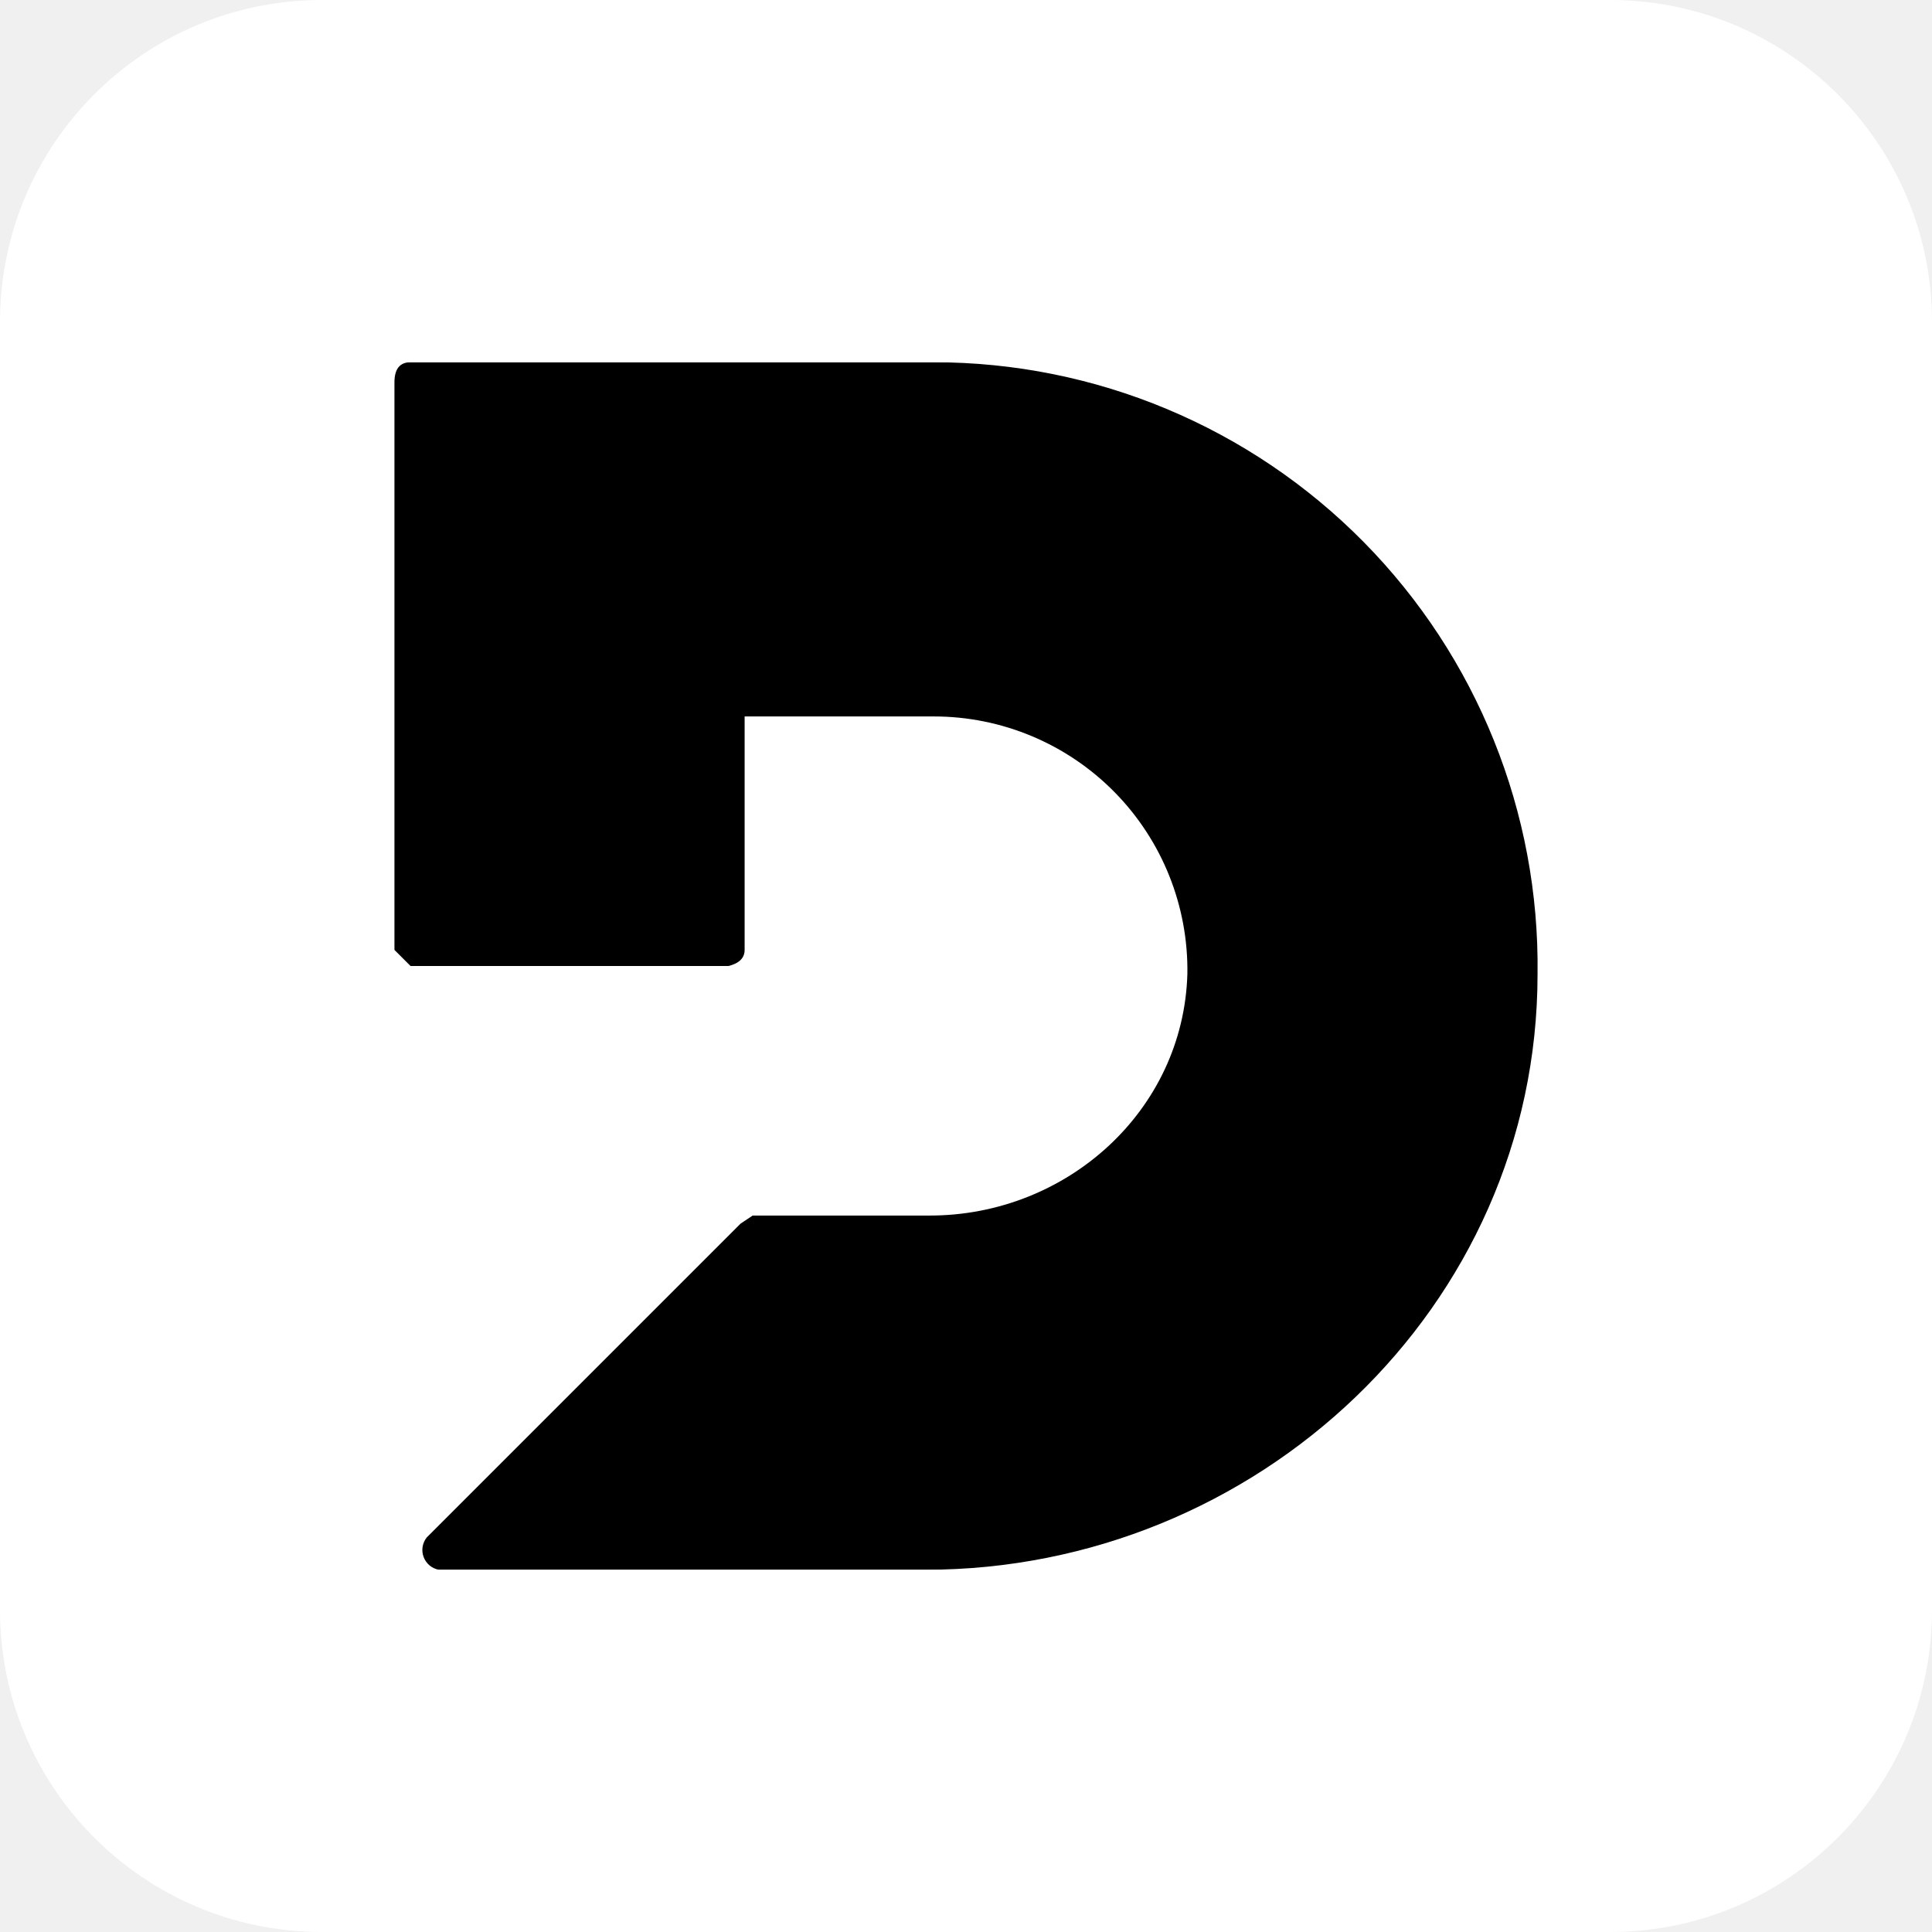
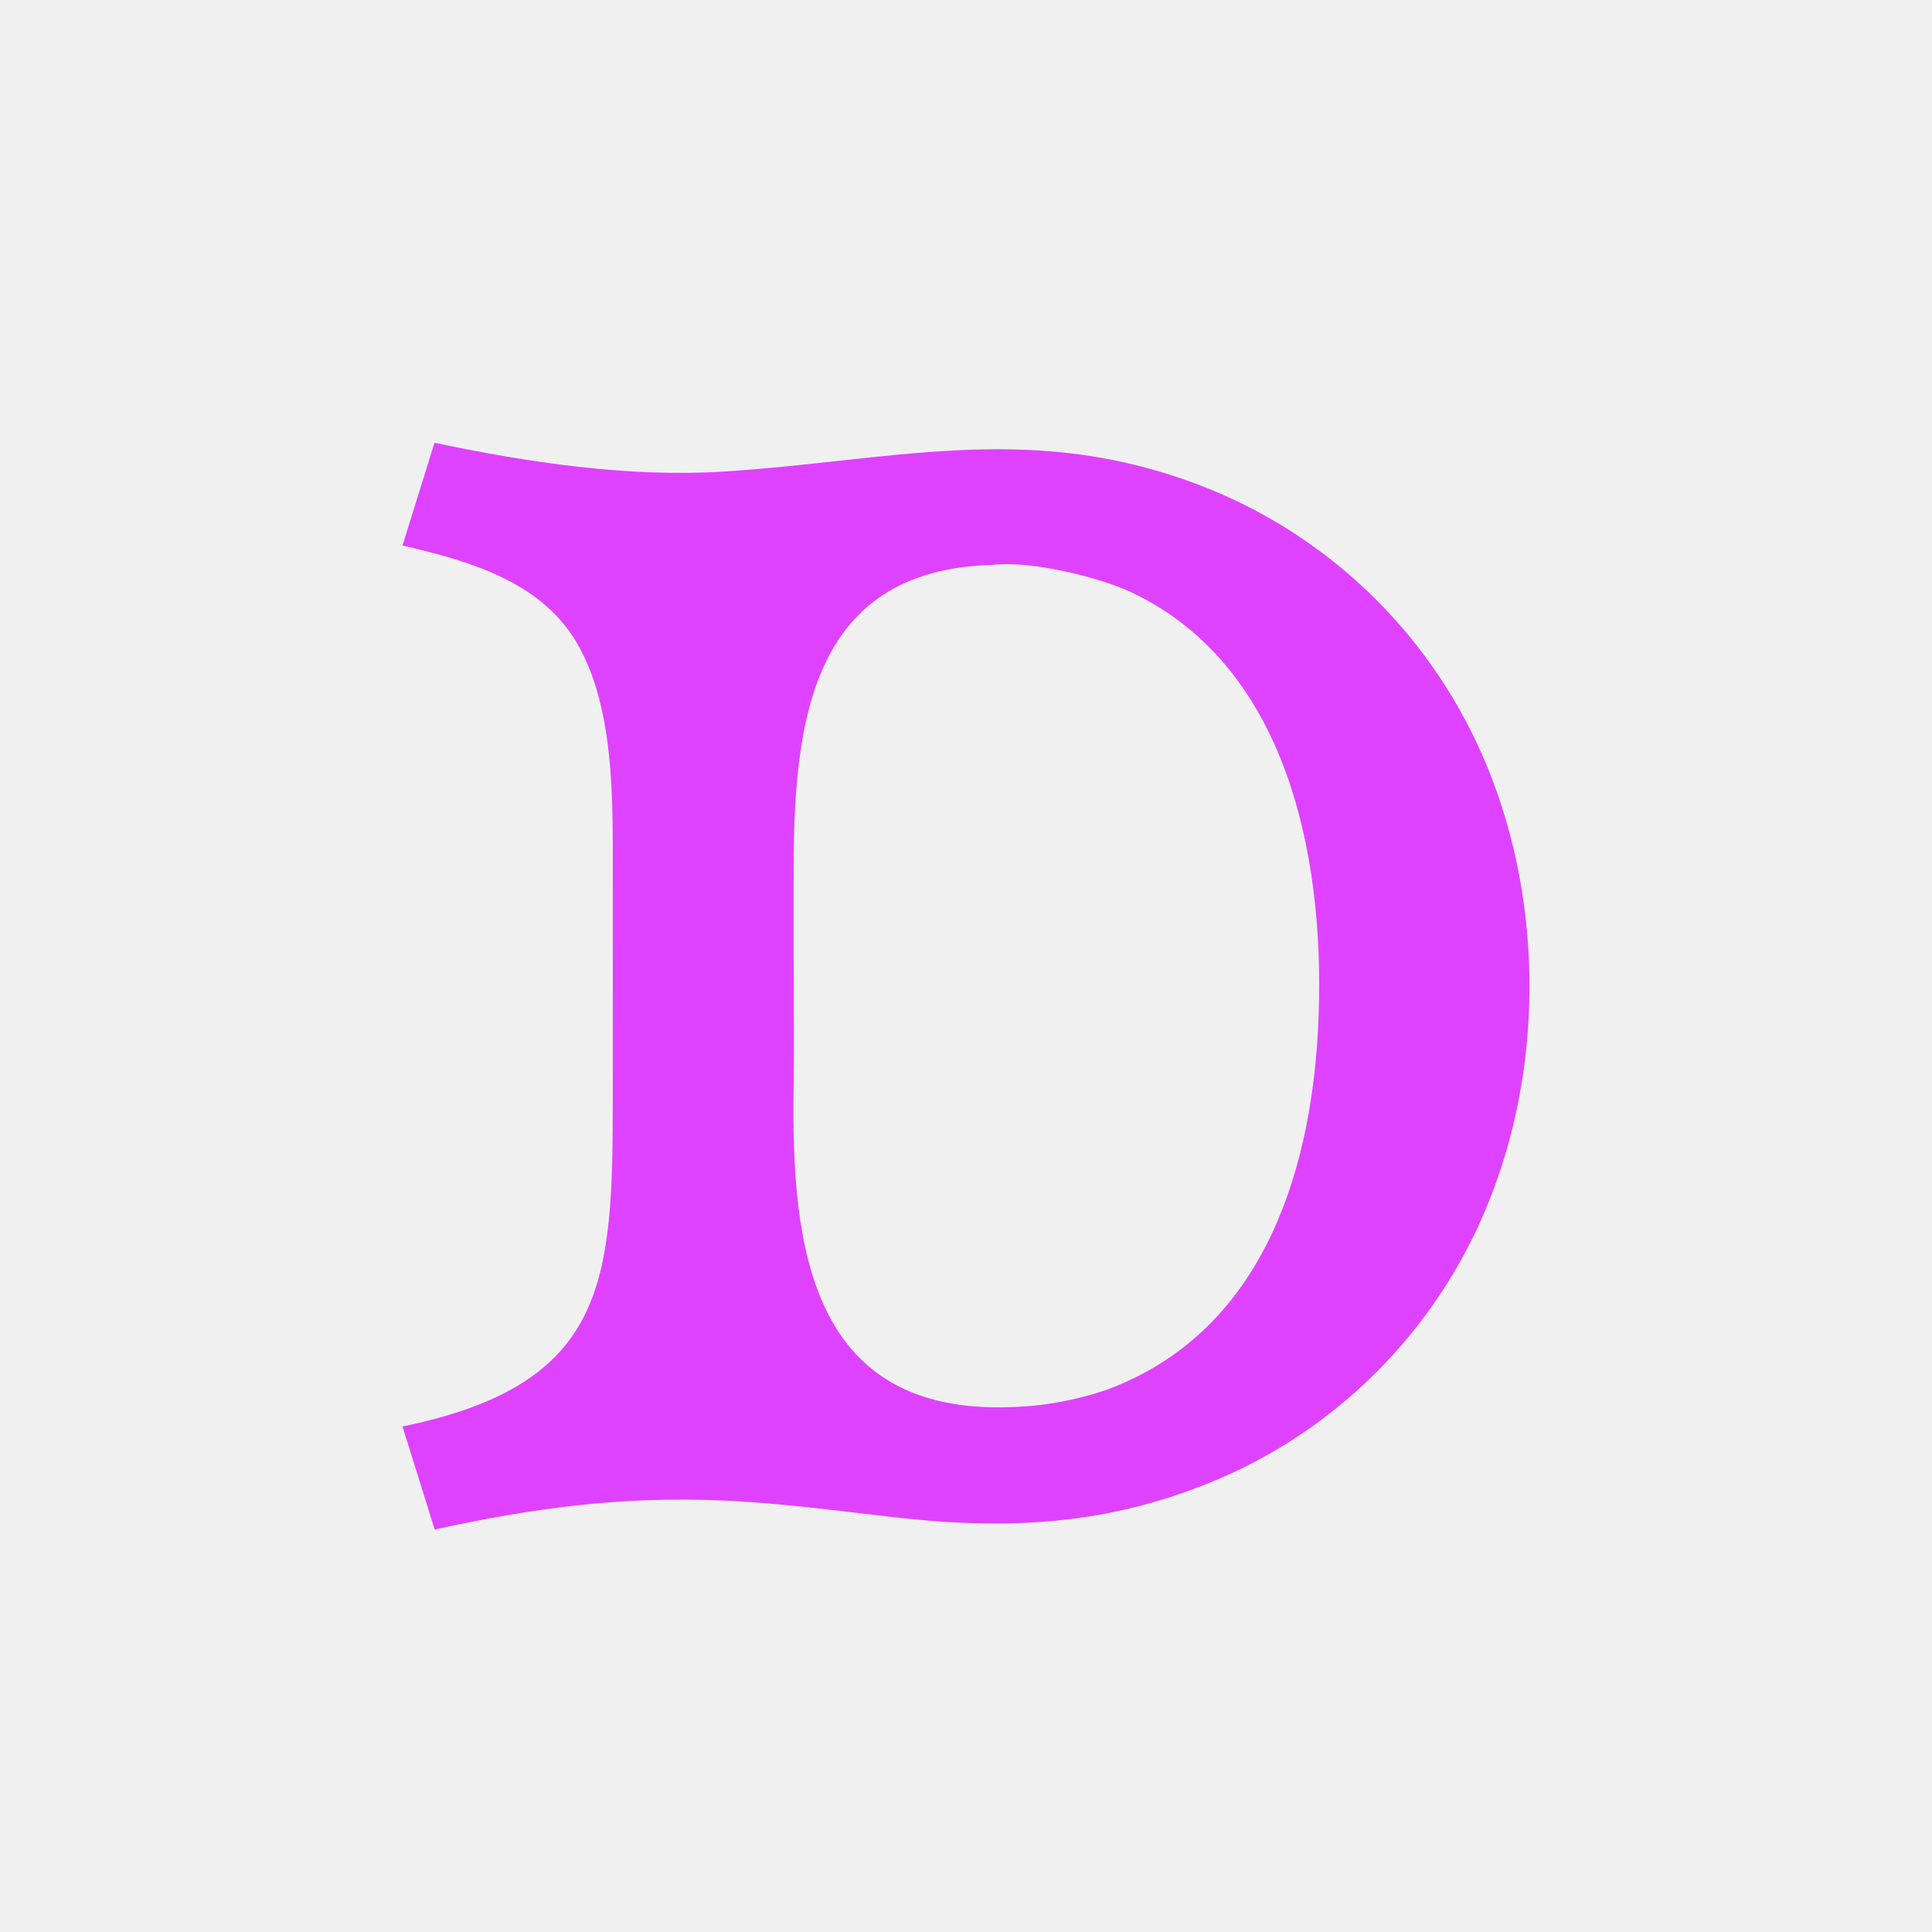
- <svg xmlns="http://www.w3.org/2000/svg" width="48" height="48" fill="none" viewBox="0 0 48 48">
-   <g clip-path="url(#a)">
-     <mask id="b" width="48" height="48" x="0" y="0" maskUnits="userSpaceOnUse" style="mask-type:luminance">
-       <path fill="#fff" d="M48 0H0v48h48z" />
-     </mask>
-     <g mask="url(#b)">
-       <path fill="#fff" d="M40 0H8a8 8 0 0 0-8 8v32a8 8 0 0 0 8 8h32a8 8 0 0 0 8-8V8a8 8 0 0 0-8-8" />
-       <mask id="c" width="30" height="30" x="9" y="9" maskUnits="userSpaceOnUse" style="mask-type:luminance">
-         <path fill="#fff" d="M39 9H9v30h30z" />
-       </mask>
-       <g mask="url(#c)">
-         <path fill="#000" d="M23 39H10.9a.5.5 0 0 1-.3-.8l7.8-7.8.3-.2h4.4c3.4 0 6.3-2.6 6.4-6a6.3 6.3 0 0 0-6.3-6.4h-4.7v5.8q0 .3-.4.4h-7.9l-.4-.4V9.5q0-.5.4-.5h13a15 15 0 0 1 15 15.2c0 8.3-7 14.8-15.2 14.8" />
-       </g>
-     </g>
-   </g>
-   <defs>
-     <clipPath id="a">
-       <path fill="#fff" d="M0 0h48v48H0z" />
-     </clipPath>
-   </defs>
+ <svg xmlns="http://www.w3.org/2000/svg" width="48" height="48" viewBox="0 0 48 48" fill="none">
+   <path d="M10.795 11C13.101 11.487 15.607 11.864 17.969 11.716C22.093 11.456 25.425 10.497 29.479 11.934C32.648 13.047 35.241 15.39 36.681 18.44C38.254 21.765 38.416 25.862 37.189 29.324C36.066 32.534 33.704 35.153 30.636 36.586C27.833 37.862 25.272 38.042 22.24 37.698C20.815 37.536 19.347 37.337 17.917 37.278C15.41 37.174 13.248 37.466 10.799 38L10 35.441C15.089 34.39 15.225 31.858 15.224 27.279L15.225 24.257L15.224 21.571C15.224 19.786 15.256 17.498 14.299 15.919C13.39 14.421 11.602 13.924 10 13.553L10.795 11ZM27.486 34.532C31.27 33.136 32.542 29.317 32.744 25.606C32.96 21.611 32.119 16.616 28.115 14.718C27.31 14.337 25.583 13.918 24.651 14.035C20.052 14.157 19.718 18.109 19.717 21.743L19.717 23.905C19.717 24.939 19.732 26.019 19.717 27.049C19.66 30.953 20.12 35.134 25.096 34.96C25.91 34.939 26.715 34.794 27.486 34.532Z" fill="#DF42FE" />
</svg>
